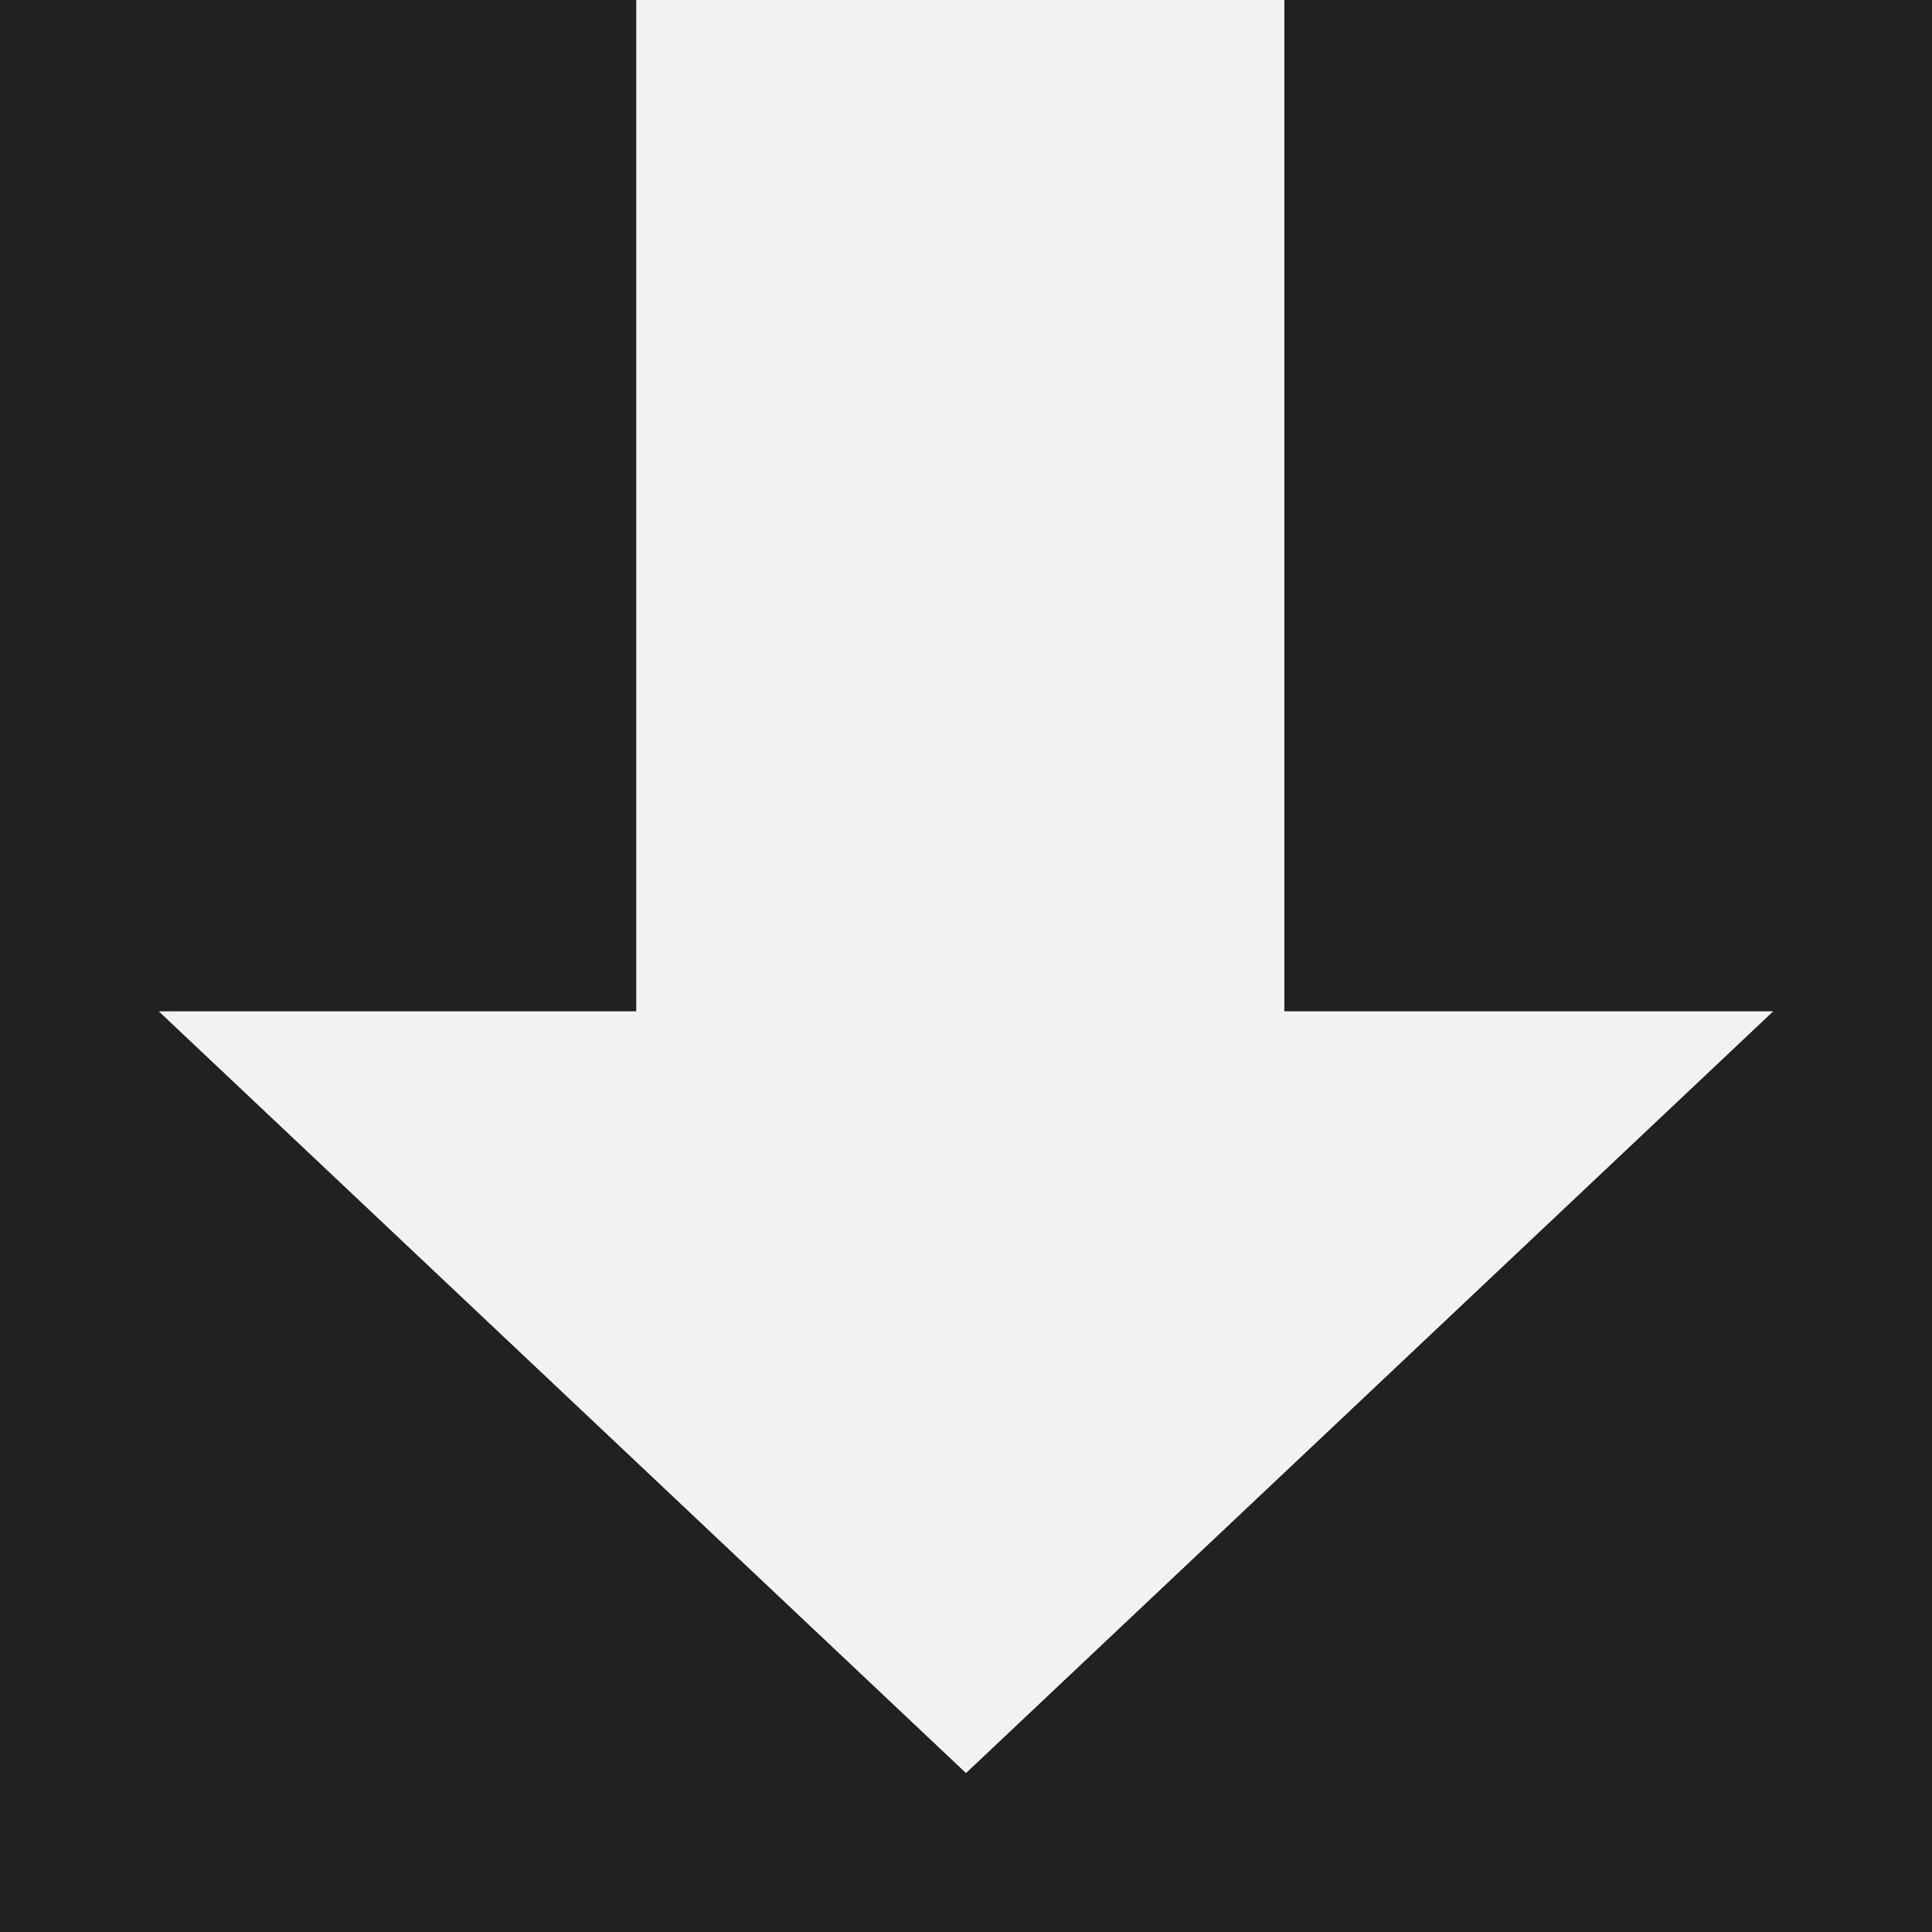
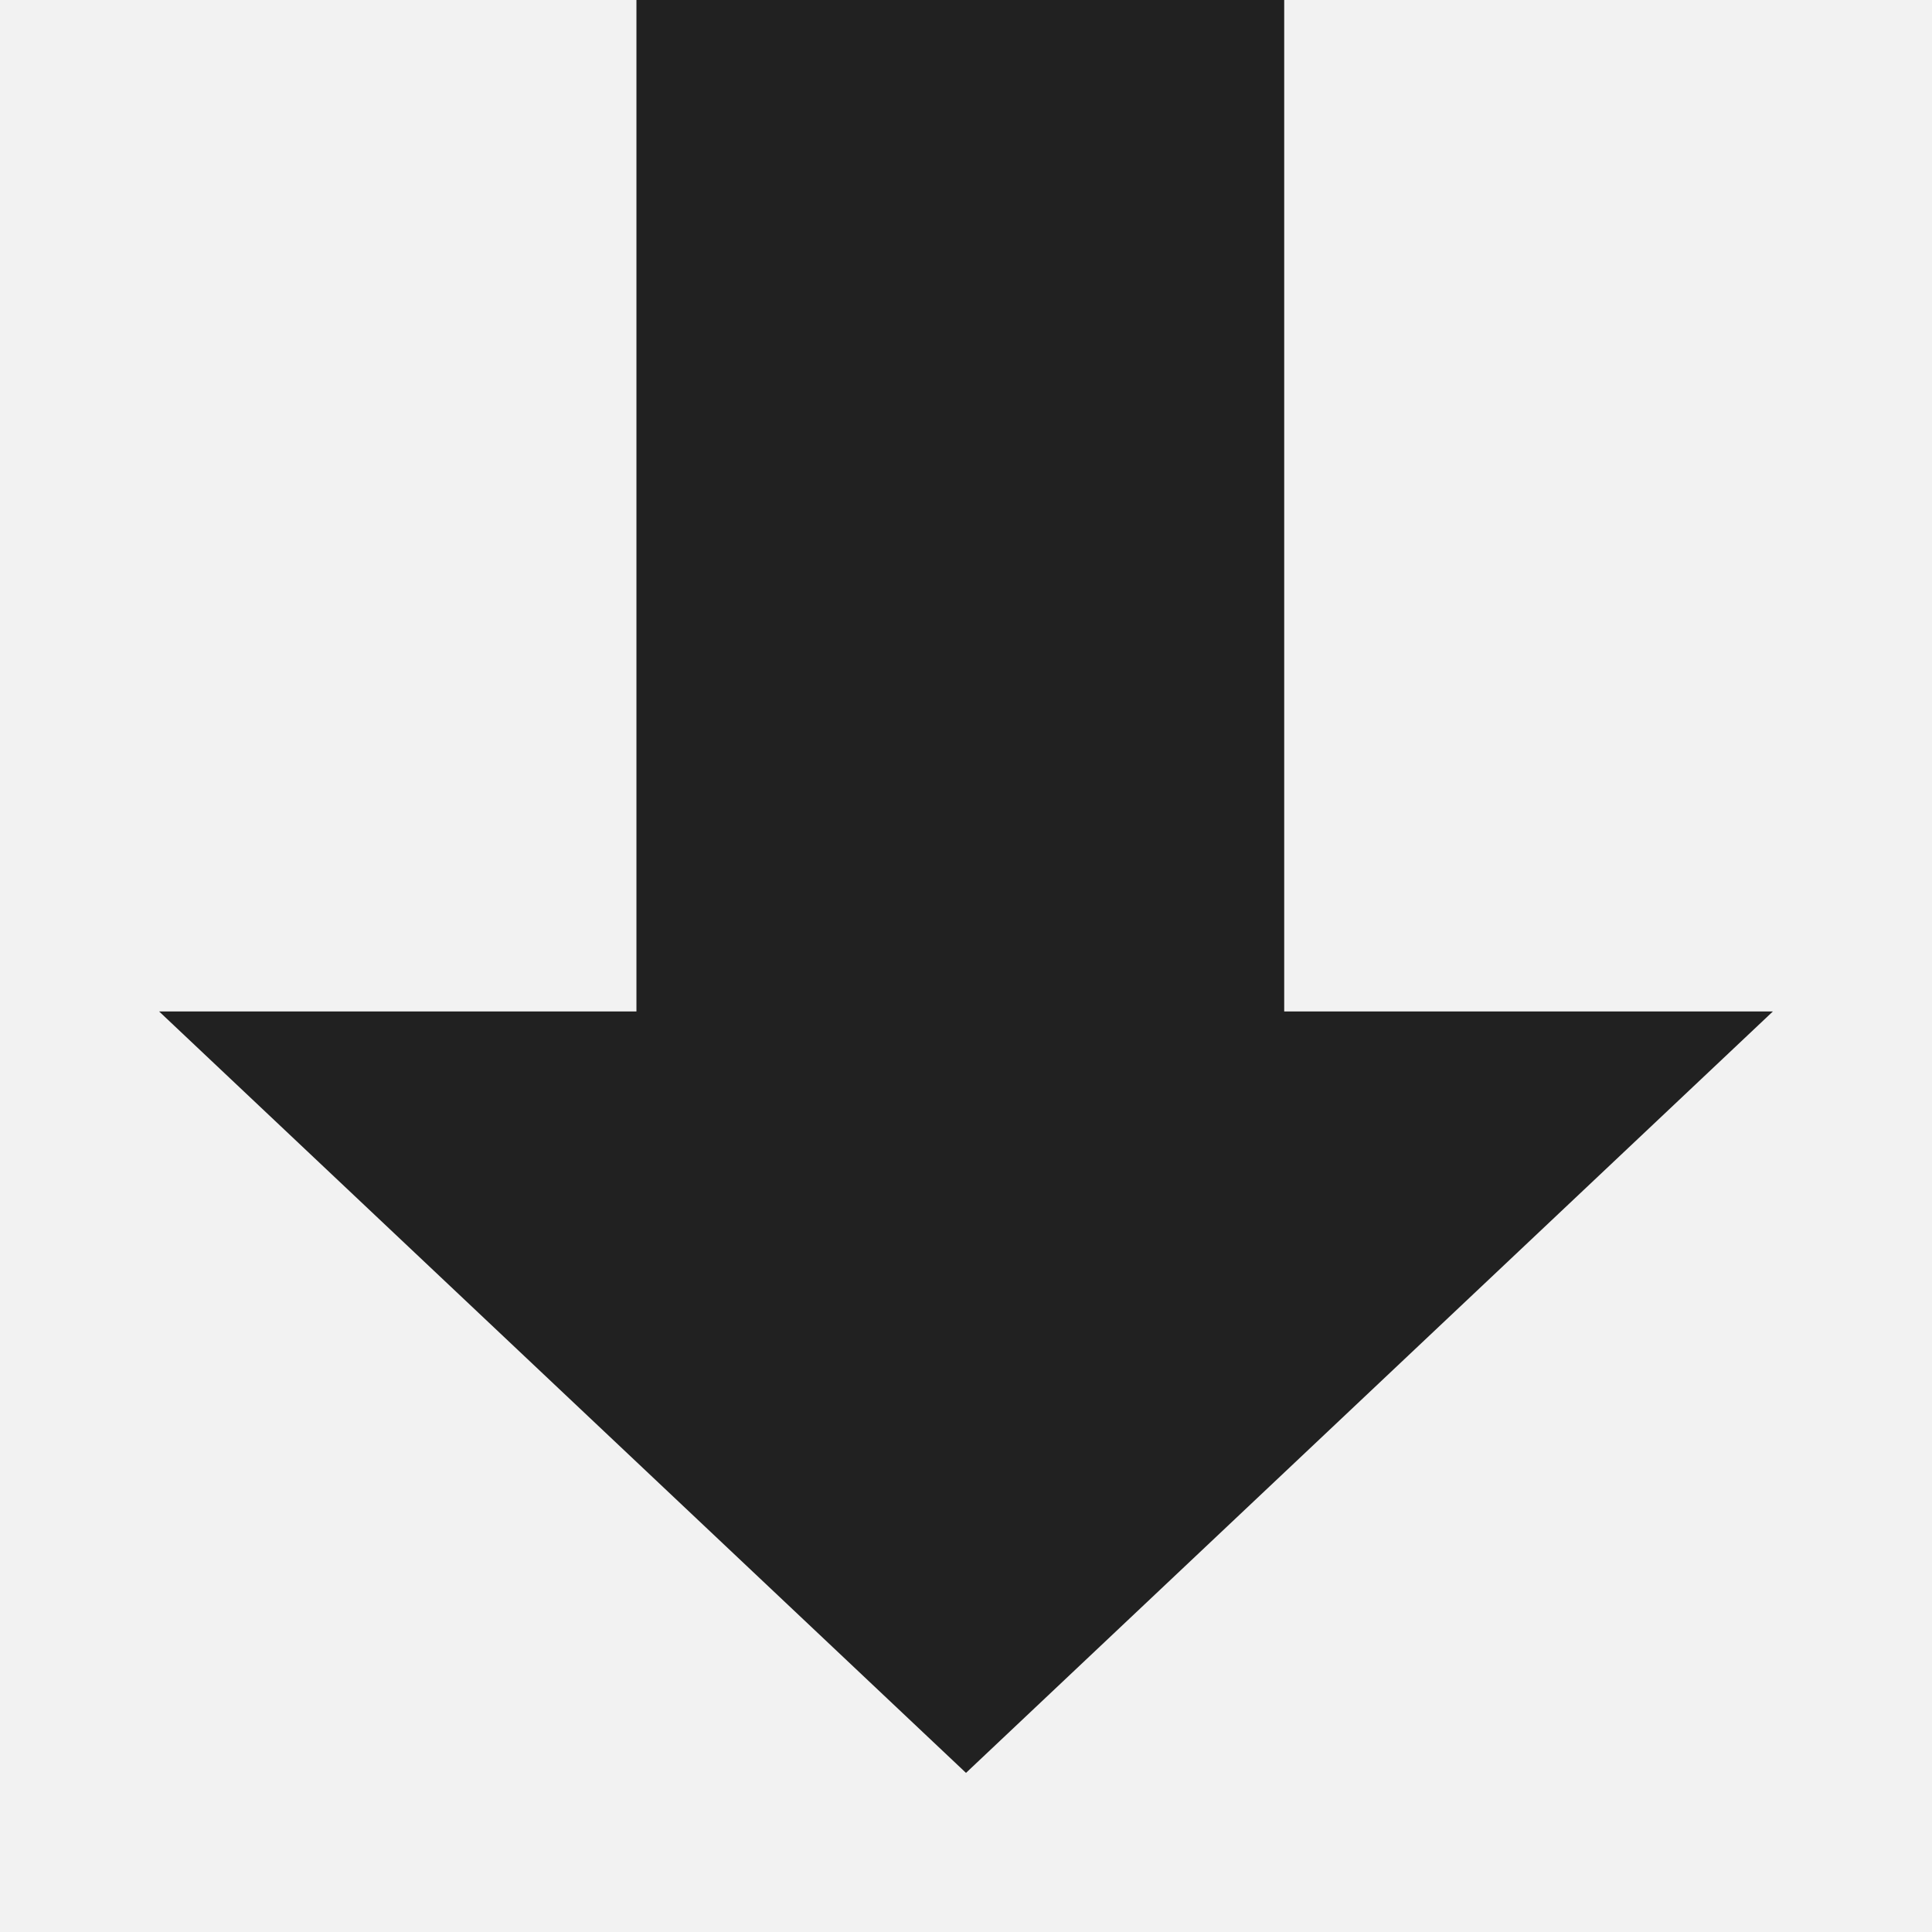
<svg xmlns="http://www.w3.org/2000/svg" class="icon" version="1.1" x="0px" y="0px" width="170px" height="170px" viewBox="0 0 170 170" enable-background="new 0 0 170 170" xml:space="preserve">
  <g>
-     <polygon fill="#212121" points="56,0 0,0 0,170 170,170 170,0 113,0 113,89 156,89 85,156 14,89 56,89" />
-     <polygon fill="#f2f2f2" points="56,0 170,0 113,0 113,89 156,89 85,156 14,89 56,89" />
+     <polygon fill="#f2f2f2" points="56,0 0,0 0,170 170,170 170,0 113,0 113,89 156,89 85,156 14,89 56,89" />
+     <polygon fill="#212121" points="56,0 170,0 113,0 113,89 156,89 85,156 14,89 56,89" />
  </g>
</svg>
